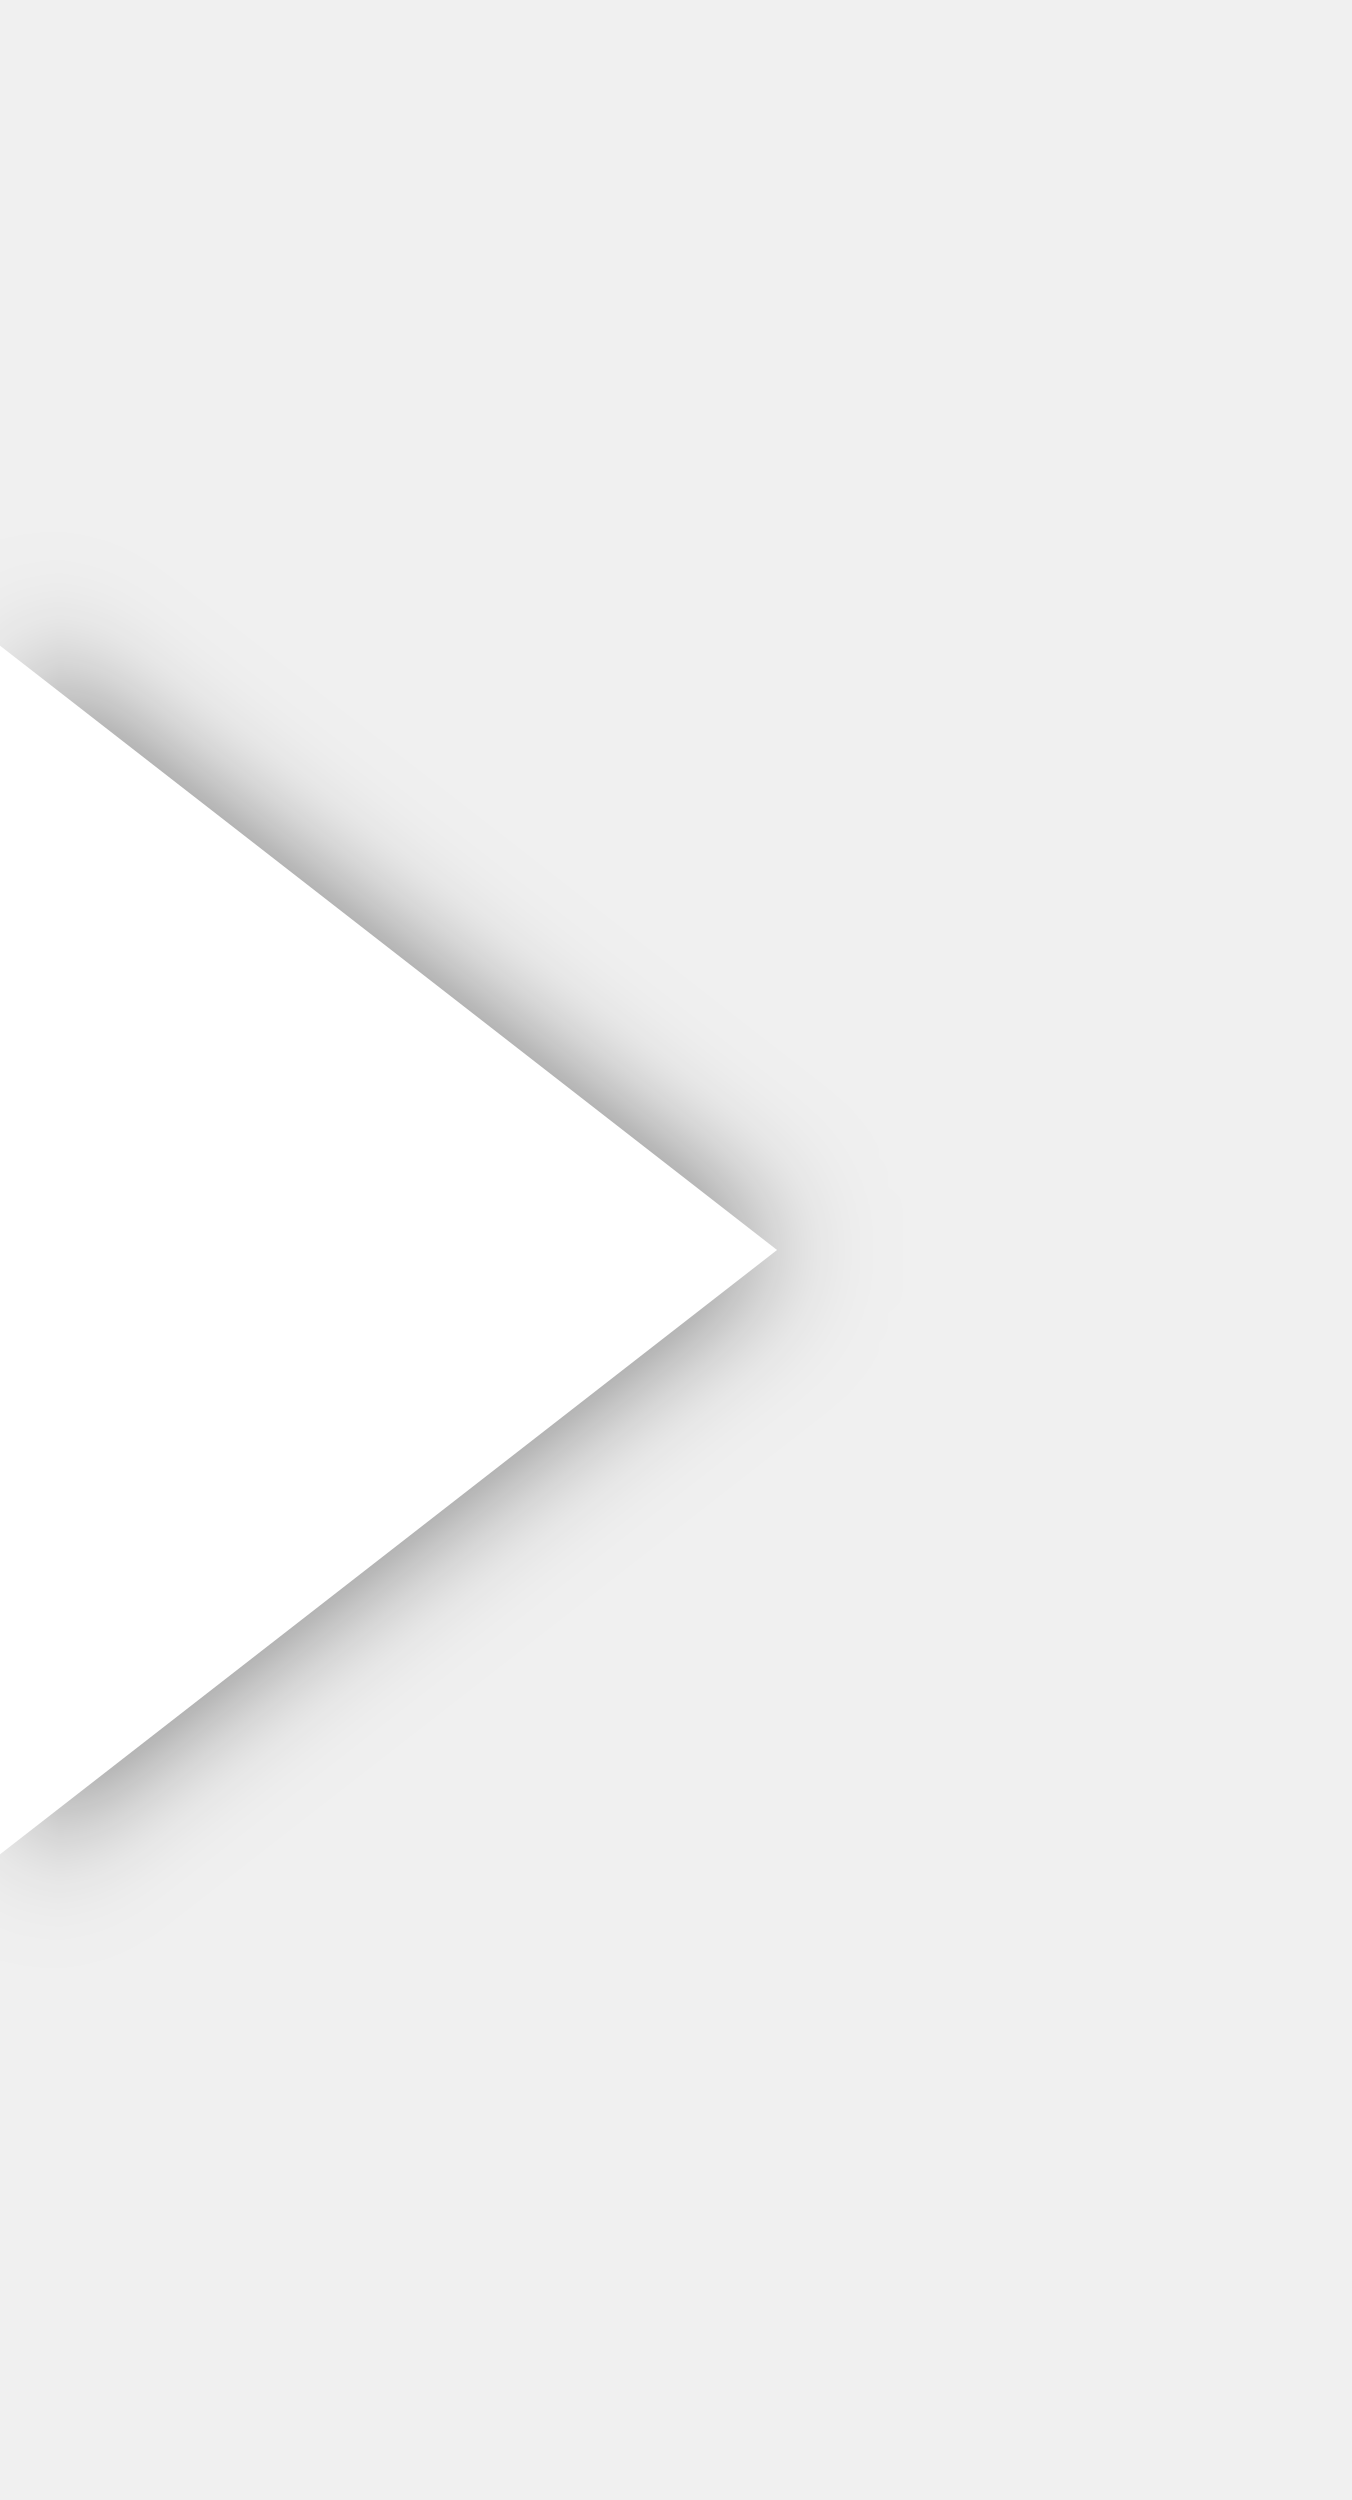
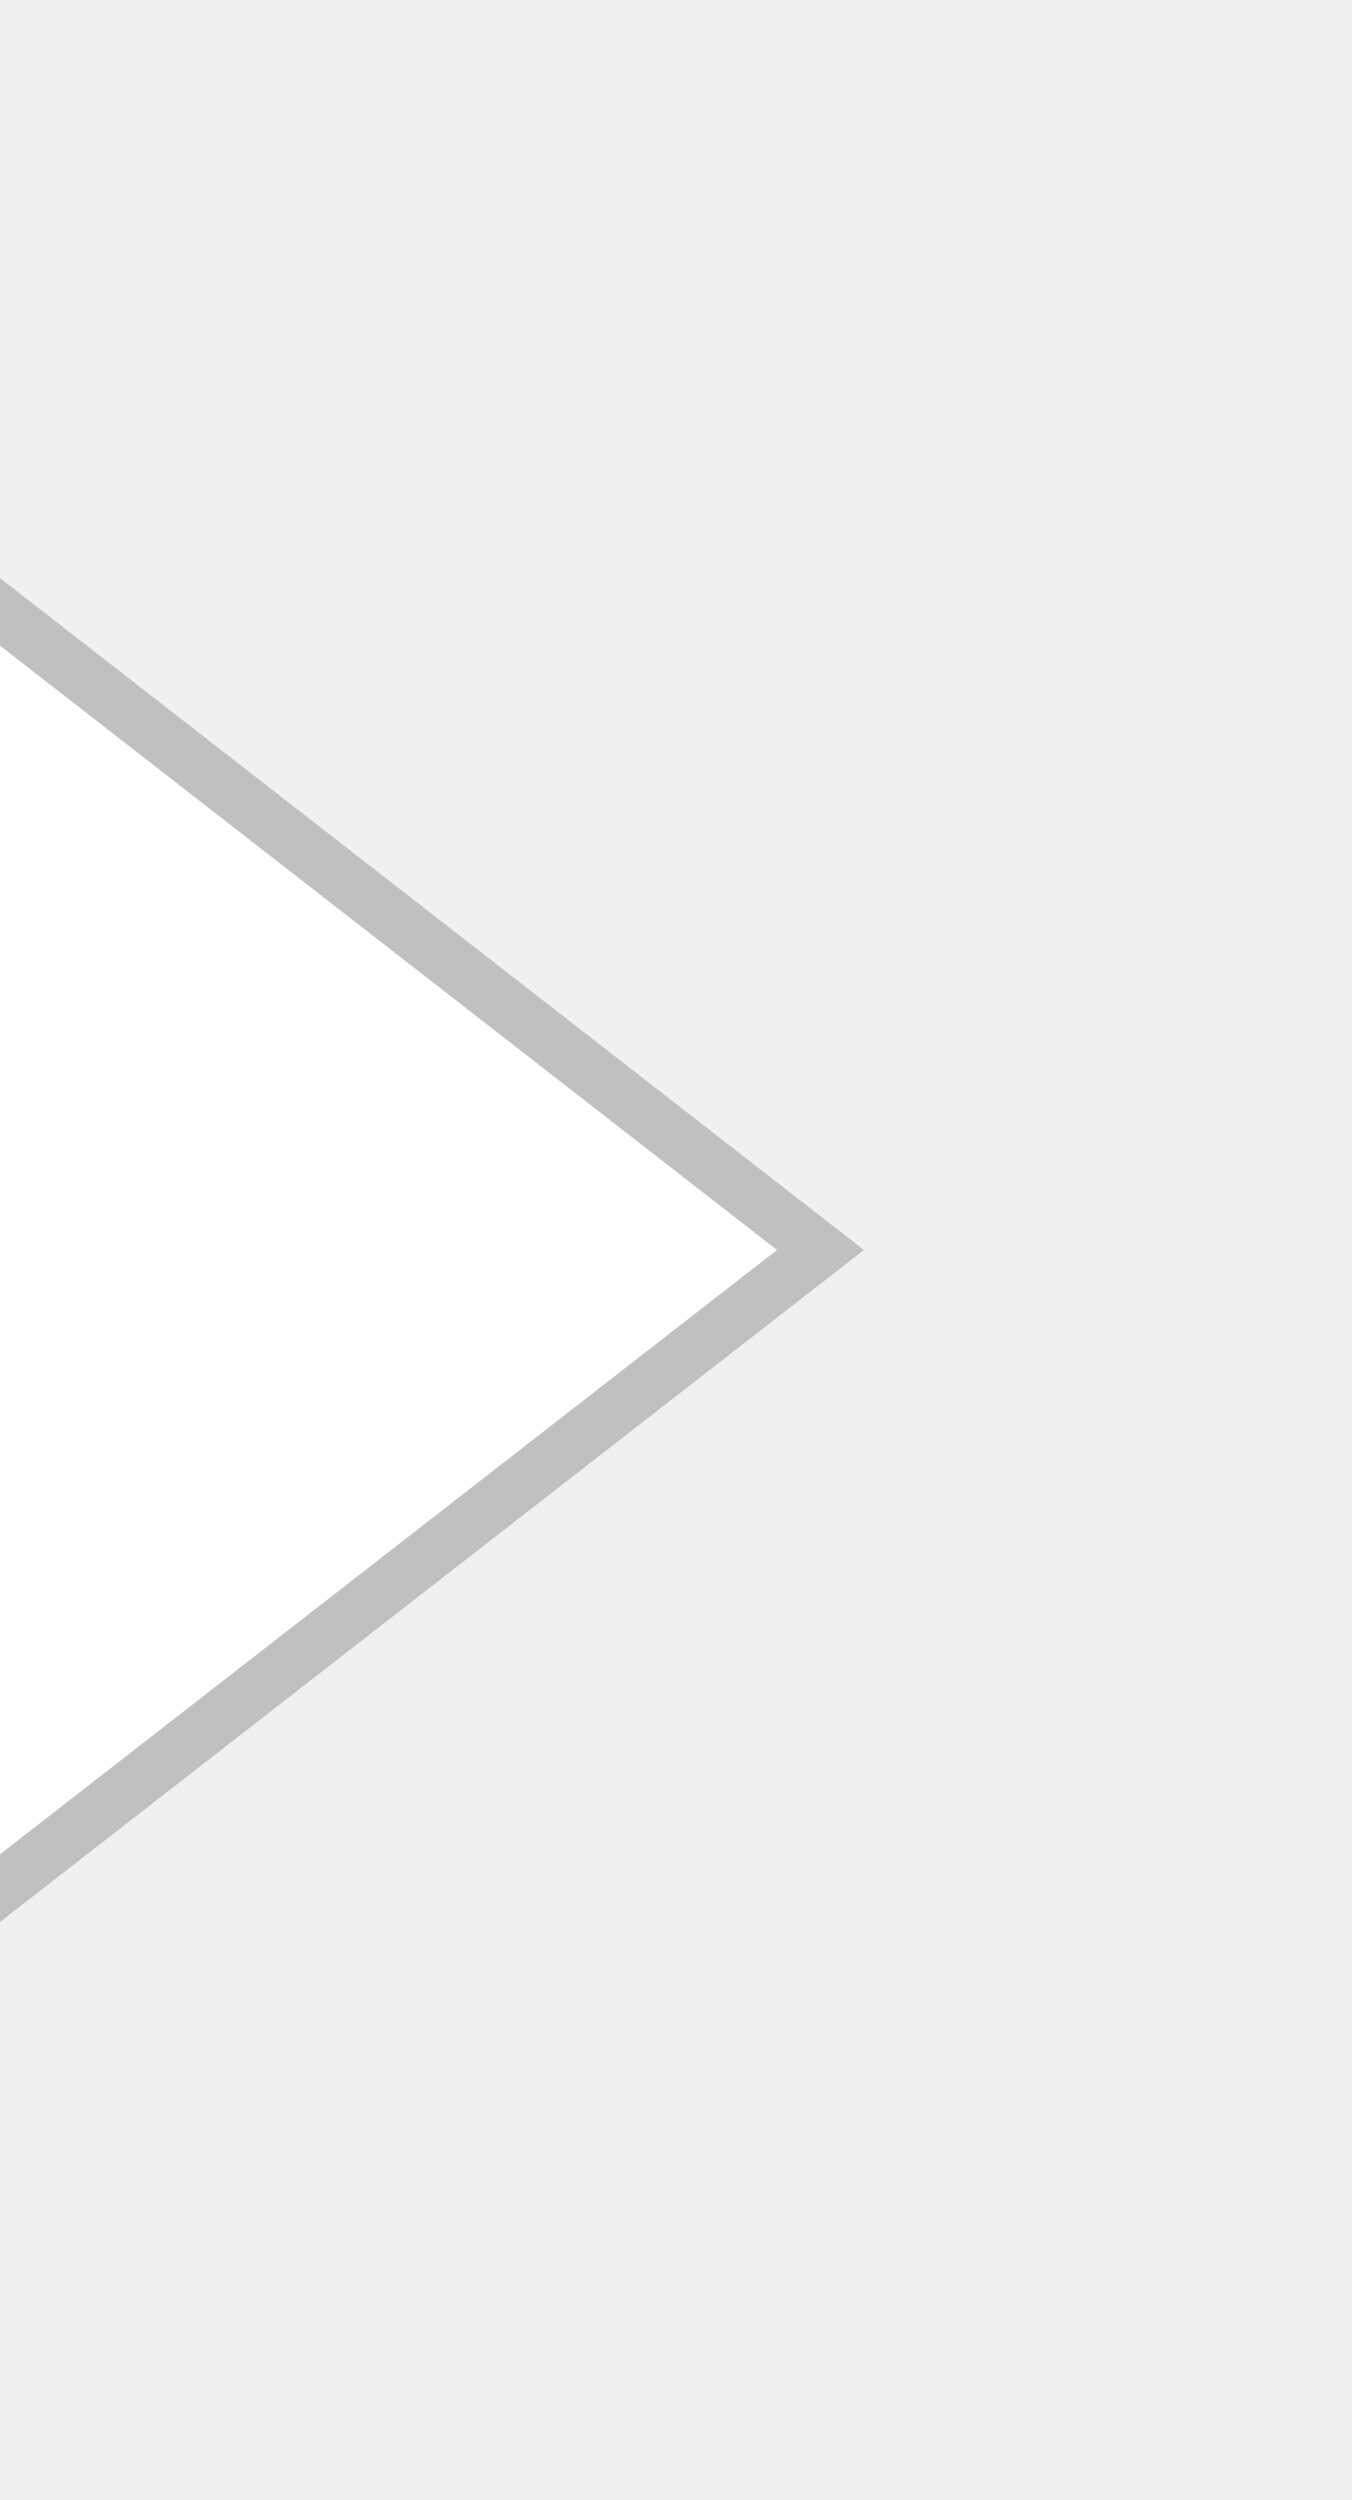
<svg xmlns="http://www.w3.org/2000/svg" width="20" height="37" id="svg2" version="1.1">
  <defs id="defs4">
    <clipPath clipPathUnits="userSpaceOnUse" id="clipPath4219">
      <rect y="1015.362" x="20" height="37" width="20" id="rect4221" style="opacity:0.12;color:#000000;fill:#ff00ff;fill-opacity:1;fill-rule:nonzero;stroke:none;stroke-width:1;marker:none;visibility:visible;display:inline;overflow:visible;enable-background:accumulate" />
    </clipPath>
-     <filter style="color-interpolation-filters:sRGB" id="filter4311" x="-0.193" width="1.386" y="-0.317" height="1.634">
-       <feGaussianBlur stdDeviation="0.925" id="feGaussianBlur4313" />
-     </filter>
  </defs>
  <g id="layer1" transform="translate(0,-1015.362)">
-     <g id="g4216" clip-path="url(#clipPath4219)" style="filter:url(#filter4311);opacity:0.5" transform="translate(-20,0)">
-       <path style="fill:#000000;stroke:none" d="M 0 9.555 L 0 15 L 0 22 L 0 27.445 L 7 22 L 11.5 18.5 L 7 15 L 0 9.555 z " transform="translate(20,1015.362)" id="path4063" />
-     </g>
+     <path style="fill:#000000;stroke:none;opacity:0.2" d="m 0,1023.918 12.786,9.944 L 0,1043.807 Z" id="path5730" />
    <path id="path4079" d="m 0,1024.918 11.5,8.944 -11.5,8.944 z" style="fill:#ffffff;stroke:none" />
  </g>
</svg>
